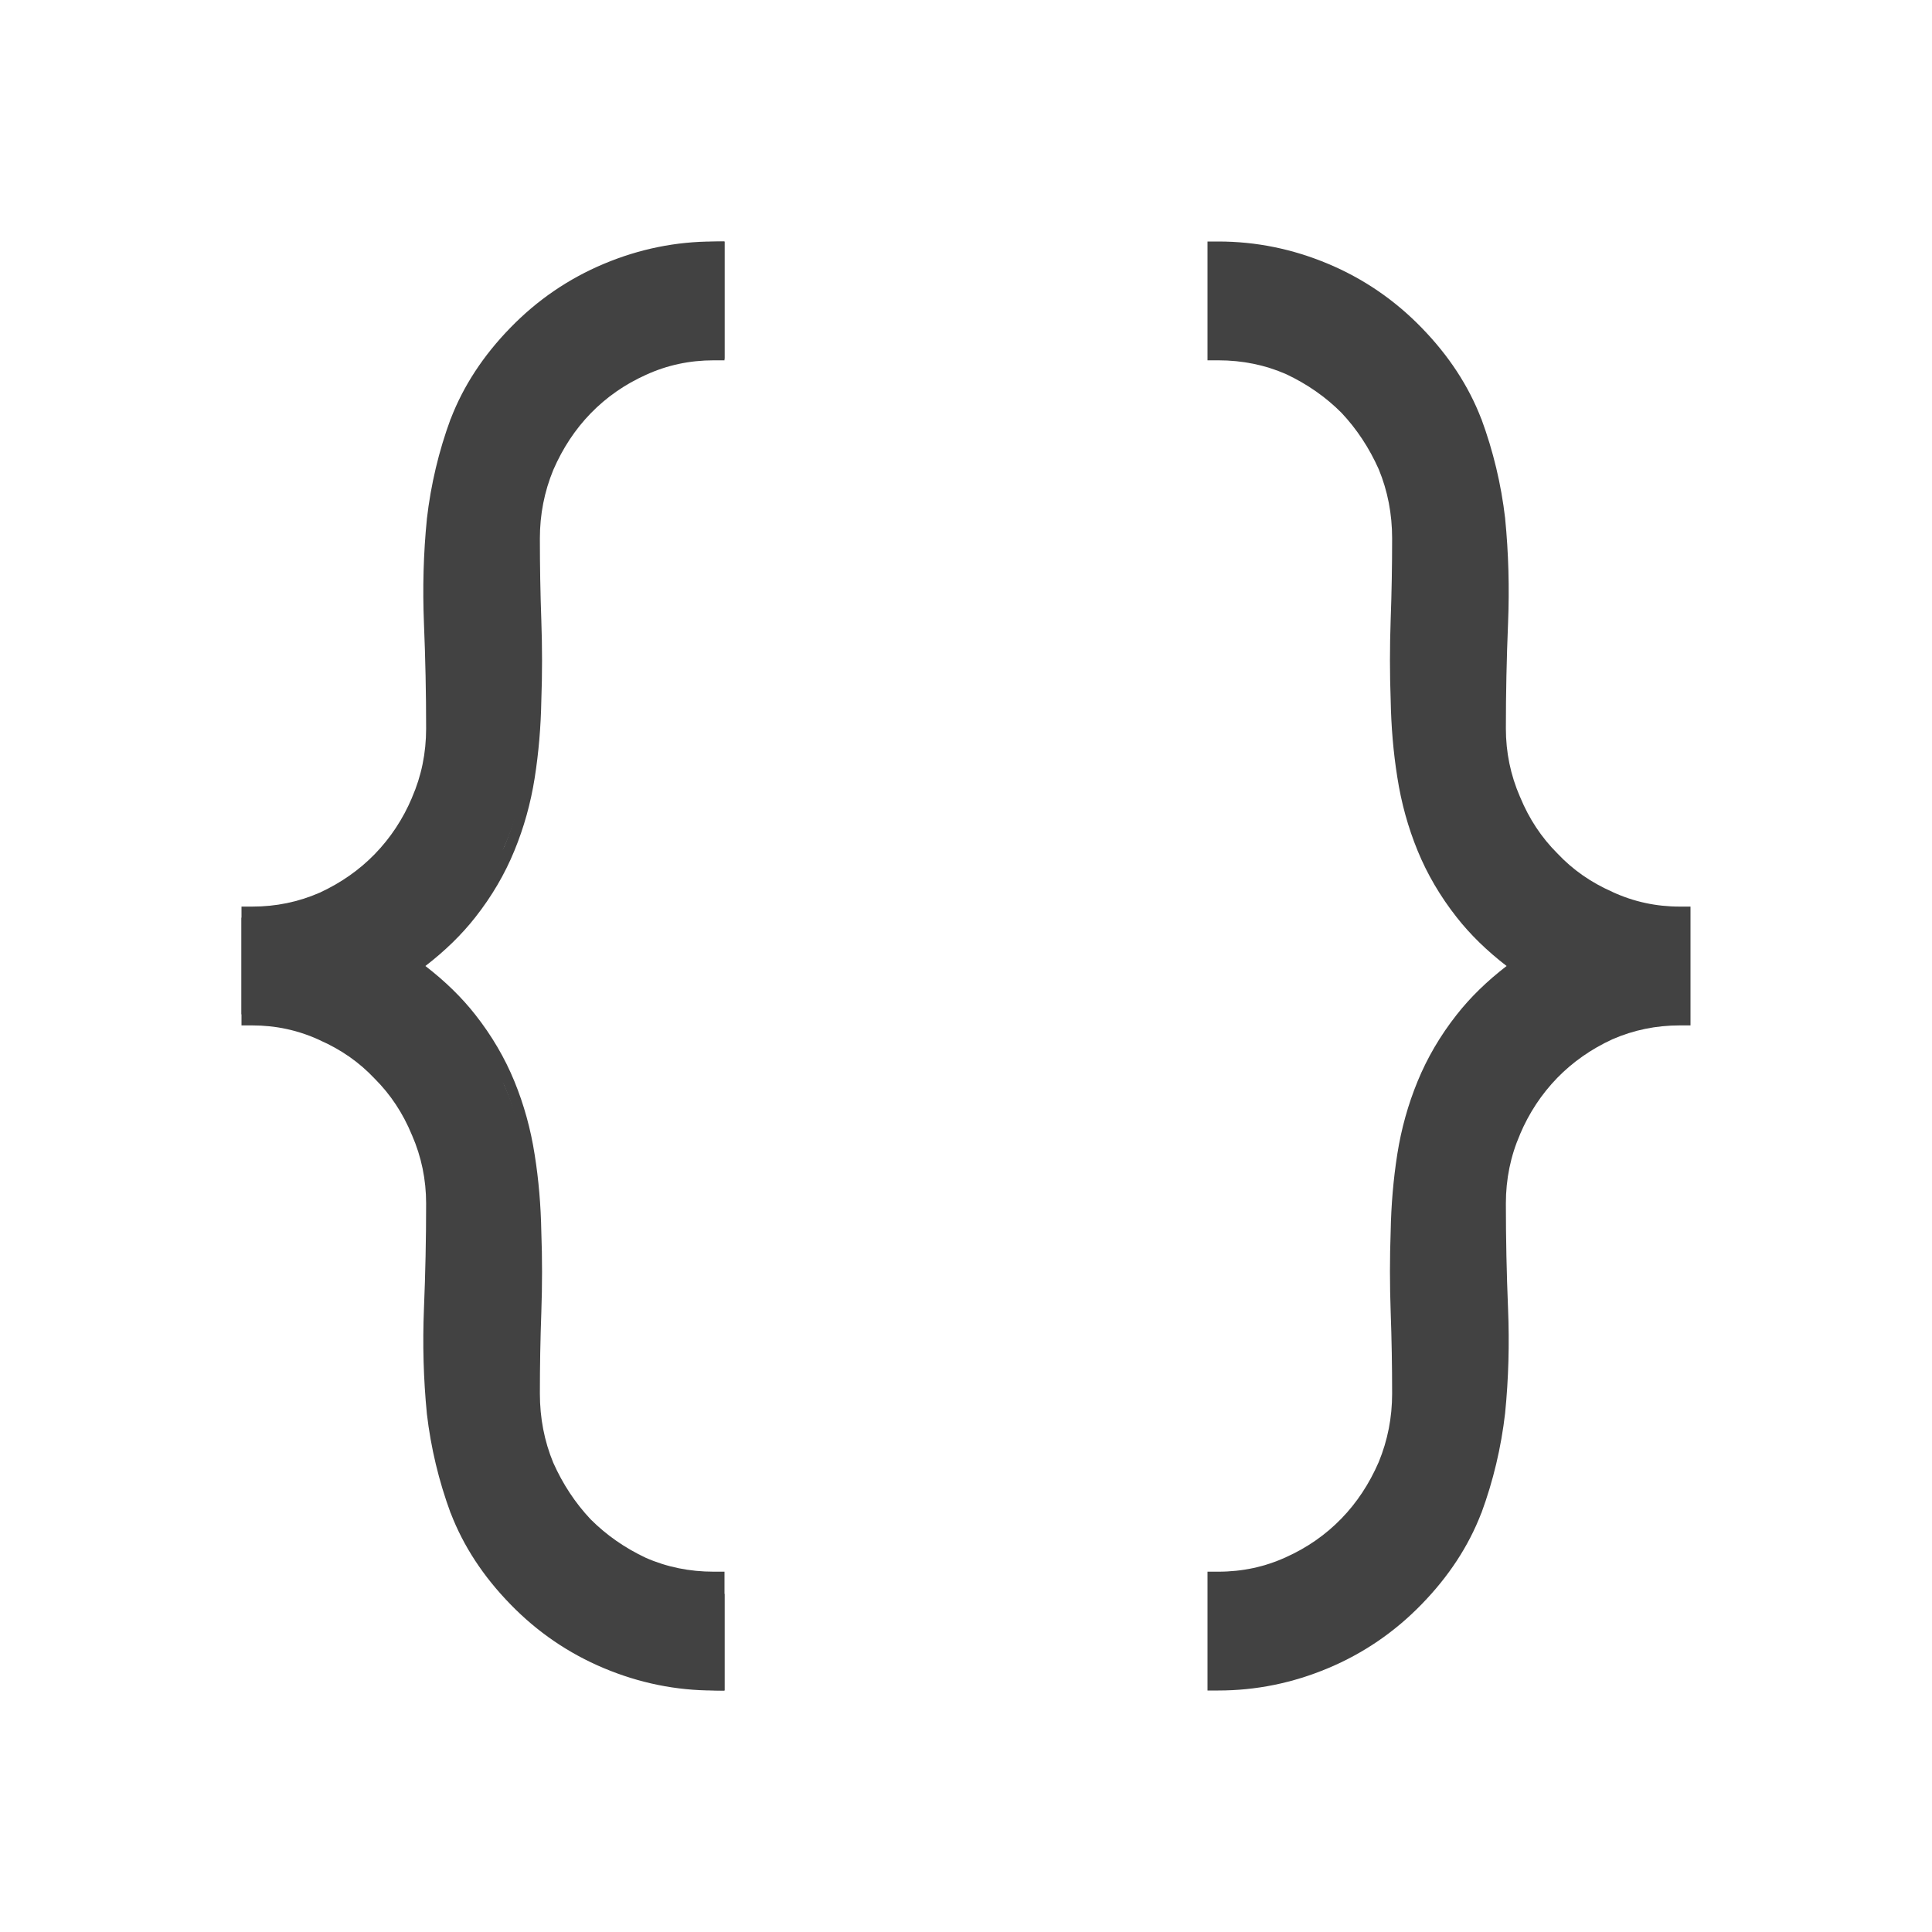
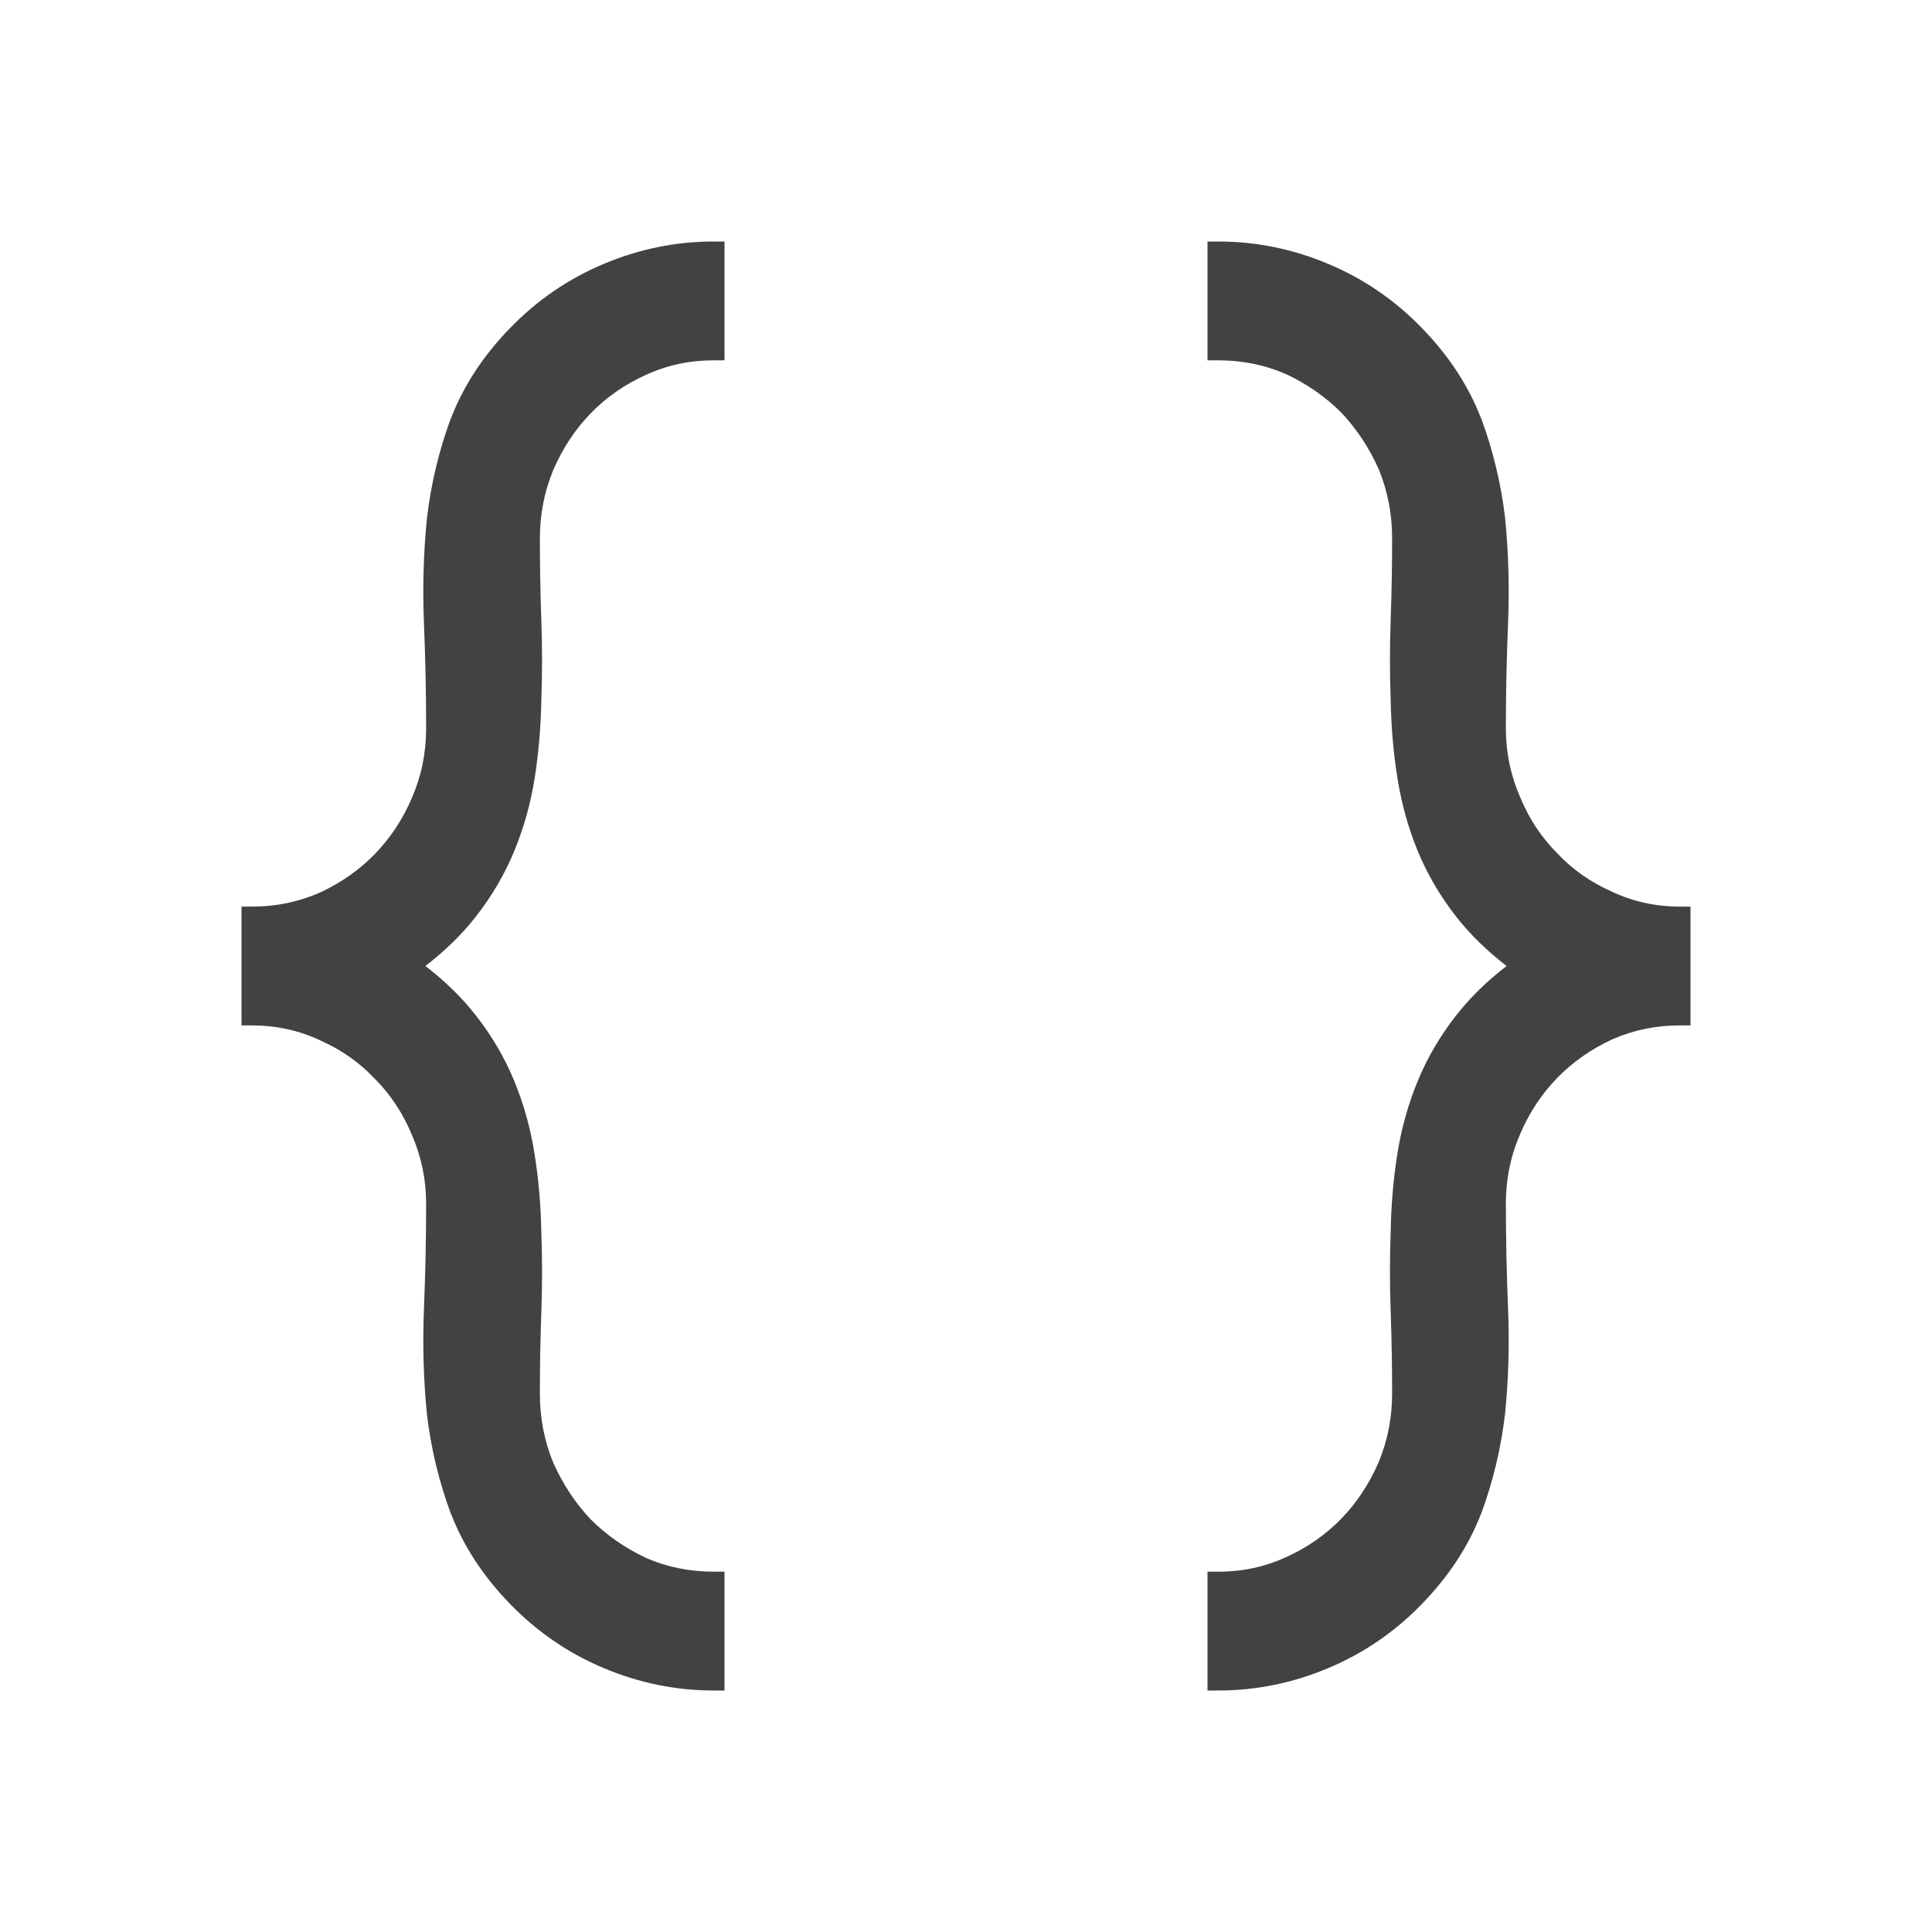
<svg xmlns="http://www.w3.org/2000/svg" width="16" height="16" viewBox="0 0 16 16" fill="none">
-   <path d="M2 7.6C2.217 7.6 2.423 7.558 2.619 7.475C2.815 7.388 2.983 7.273 3.125 7.131C3.271 6.985 3.385 6.817 3.469 6.625C3.556 6.429 3.6 6.221 3.6 6C3.6 5.704 3.594 5.408 3.581 5.112C3.569 4.817 3.577 4.529 3.606 4.25C3.64 3.967 3.706 3.694 3.806 3.431C3.91 3.169 4.075 2.925 4.3 2.7C4.525 2.475 4.785 2.302 5.081 2.181C5.377 2.06 5.683 2 6 2V2.972C5.779 2.972 5.696 2.913 5.5 3C5.308 3.083 4.646 3.354 4.5 3.5C4.358 3.642 4.612 3.585 4.525 3.781C4.442 3.977 4.4 4.183 4.4 4.4C4.4 4.633 4.404 4.865 4.412 5.094C4.421 5.319 4.421 5.542 4.412 5.763C4.408 5.979 4.39 6.192 4.356 6.4C4.323 6.604 4.267 6.8 4.188 6.987C4.108 7.175 4 7.354 3.862 7.525C3.725 7.696 3.548 7.854 3.331 8C3.548 8.146 3.725 8.304 3.862 8.475C4 8.646 4.108 8.825 4.188 9.012C4.267 9.2 4.323 9.398 4.356 9.606C4.39 9.81 4.408 10.023 4.412 10.244C4.421 10.46 4.421 10.683 4.412 10.912C4.404 11.137 4.4 11.367 4.4 11.6C4.4 11.821 4.442 12.029 4.525 12.225C4.612 12.417 4.727 12.585 4.869 12.731C5.015 12.873 5.183 12.988 5.375 13.075C5.571 13.158 5.779 13.2 6 13.2V14C5.683 14 5.377 13.94 5.081 13.819C4.785 13.698 4.525 13.525 4.3 13.3C4.075 13.075 3.91 12.831 3.806 12.569C3.706 12.306 3.64 12.035 3.606 11.756C3.577 11.473 3.569 11.183 3.581 10.887C3.594 10.592 3.6 10.296 3.6 10C3.6 9.783 3.556 9.577 3.469 9.381C3.385 9.185 3.271 9.017 3.125 8.875C2.983 8.729 2.815 8.615 2.619 8.531C2.423 8.444 2.217 8.4 2 8.4V7.6Z" fill="#424242" />
-   <path fill-rule="evenodd" clip-rule="evenodd" d="M2 7.508H2.089C2.285 7.508 2.471 7.47 2.647 7.393C2.825 7.311 2.976 7.204 3.103 7.074C3.234 6.939 3.337 6.783 3.412 6.606L3.412 6.605C3.49 6.426 3.529 6.236 3.529 6.033C3.529 5.743 3.523 5.454 3.511 5.164C3.499 4.868 3.507 4.58 3.535 4.301L3.535 4.299C3.568 4.012 3.634 3.735 3.732 3.469L3.733 3.468C3.838 3.195 4.003 2.944 4.226 2.715C4.449 2.485 4.708 2.308 5.001 2.185C5.294 2.062 5.597 2 5.911 2H6V2.984H5.911C5.711 2.984 5.524 3.024 5.348 3.105C5.175 3.183 5.022 3.289 4.891 3.424C4.764 3.555 4.661 3.71 4.582 3.892C4.508 4.072 4.471 4.26 4.471 4.459C4.471 4.687 4.475 4.913 4.483 5.137C4.491 5.361 4.491 5.583 4.483 5.802C4.479 6.02 4.461 6.233 4.428 6.443C4.395 6.652 4.339 6.853 4.26 7.045C4.181 7.238 4.073 7.423 3.936 7.597C3.823 7.741 3.685 7.875 3.523 8C3.685 8.125 3.823 8.259 3.936 8.403C4.073 8.577 4.181 8.762 4.26 8.955C4.339 9.148 4.395 9.35 4.428 9.563C4.461 9.769 4.479 9.982 4.483 10.204C4.491 10.419 4.491 10.641 4.483 10.869C4.475 11.088 4.471 11.313 4.471 11.541C4.471 11.744 4.508 11.935 4.582 12.114C4.661 12.291 4.764 12.447 4.891 12.582C5.022 12.713 5.174 12.819 5.348 12.901C5.523 12.978 5.711 13.016 5.911 13.016H6V14H5.911C5.597 14 5.294 13.938 5.001 13.815C4.708 13.692 4.449 13.515 4.226 13.285C4.003 13.056 3.838 12.805 3.733 12.532L3.732 12.531C3.634 12.265 3.568 11.99 3.535 11.707L3.535 11.706C3.507 11.421 3.499 11.132 3.511 10.836C3.523 10.546 3.529 10.257 3.529 9.967C3.529 9.769 3.49 9.58 3.412 9.401L3.411 9.399C3.337 9.219 3.234 9.064 3.104 8.934L3.102 8.932C2.976 8.798 2.825 8.692 2.647 8.614L2.646 8.613C2.47 8.532 2.285 8.492 2.089 8.492H2V7.508ZM5.112 13.285C4.929 13.199 4.639 13.139 4.5 13C4.365 12.857 4.344 12.38 4.26 12.191C4.181 11.999 4.382 11.758 4.382 11.541C4.382 11.312 4.386 11.086 4.394 10.865C4.402 10.639 4.402 10.42 4.394 10.207C4.39 9.99 4.372 9.781 4.34 9.58C4.309 9.375 4.255 9.18 4.179 8.996C4.104 8.811 3.543 8.735 3.411 8.567C3.298 8.421 3.274 8.331 3.104 8.204C3.077 8.184 3.132 8.019 3.104 8C3.132 7.981 2.968 7.28 3.411 7.721C3.581 7.594 3.386 7.645 3.5 7.5C3.631 7.332 4.104 7.189 4.179 7.004C4.255 6.82 4.309 6.627 4.34 6.426C4.372 6.221 4.39 6.012 4.394 5.799C4.402 5.582 4.402 5.363 4.394 5.141C4.386 4.916 4.382 4.689 4.382 4.459C4.382 4.246 4.261 4.085 4.34 3.892C4.424 3.699 4.205 3.608 4.34 3.469C4.48 3.326 5.131 3.096 5.314 3.014C5.501 2.928 5.7 2.885 5.911 2.885V2.098C5.881 2.098 5.851 2.099 5.822 2.1C5.551 2.111 5.288 2.17 5.033 2.277C4.75 2.395 4.502 2.566 4.287 2.787C4.072 3.008 3.914 3.248 3.815 3.506C3.719 3.764 3.656 4.033 3.624 4.311C3.596 4.586 3.588 4.869 3.6 5.16C3.612 5.451 3.618 5.742 3.618 6.033C3.618 6.25 3.576 6.455 3.492 6.648C3.413 6.836 3.303 7.002 3.164 7.145C3.029 7.285 2.867 7.398 2.68 7.484C2.493 7.566 2.296 7.607 2.089 7.607V8.393C2.296 8.393 2.493 8.436 2.68 8.523C2.867 8.605 3.029 8.717 3.164 8.861C3.303 9 3.413 9.166 3.492 9.359C3.576 9.551 3.618 9.754 3.618 9.967C3.618 10.258 3.612 10.549 3.6 10.84C3.588 11.131 3.596 11.416 3.624 11.695C3.656 11.969 3.719 12.236 3.815 12.494C3.914 12.752 4.072 12.992 4.287 13.213C4.502 13.434 4.75 13.604 5.033 13.723C5.288 13.831 5.551 13.889 5.822 13.9C5.851 13.901 5.881 13.902 5.911 13.902L5.5 13.5C5.289 13.5 5.299 13.367 5.112 13.285Z" fill="#424242" />
-   <path fill-rule="evenodd" clip-rule="evenodd" d="M10 13.028L10 13.016L10.089 13.016C10.289 13.016 10.476 12.976 10.652 12.895C10.825 12.817 10.978 12.711 11.109 12.576C11.236 12.445 11.339 12.29 11.418 12.108C11.492 11.928 11.529 11.74 11.529 11.541C11.529 11.313 11.525 11.087 11.517 10.863C11.509 10.639 11.509 10.417 11.517 10.198C11.521 9.98 11.539 9.767 11.572 9.557C11.605 9.348 11.661 9.147 11.74 8.955C11.819 8.762 11.927 8.577 12.064 8.403C12.177 8.259 12.315 8.125 12.477 8C12.315 7.875 12.177 7.741 12.064 7.597C11.927 7.423 11.819 7.238 11.74 7.045C11.661 6.852 11.605 6.65 11.572 6.437C11.539 6.231 11.521 6.018 11.517 5.796C11.509 5.58 11.509 5.359 11.517 5.131C11.525 4.911 11.529 4.687 11.529 4.459C11.529 4.256 11.492 4.065 11.418 3.886C11.339 3.709 11.236 3.553 11.109 3.418C10.978 3.287 10.826 3.181 10.652 3.099C10.476 3.022 10.289 2.984 10.089 2.984L10 2.984L10 2.8L10 2L10.089 2C10.403 2 10.706 2.062 10.999 2.185C11.292 2.308 11.551 2.485 11.774 2.715C11.997 2.944 12.162 3.195 12.267 3.468L12.268 3.469C12.366 3.735 12.432 4.01 12.465 4.293L12.465 4.295C12.493 4.578 12.501 4.868 12.489 5.164C12.477 5.454 12.471 5.743 12.471 6.033C12.471 6.231 12.51 6.42 12.588 6.599L12.589 6.601C12.663 6.781 12.766 6.936 12.896 7.066L12.898 7.068C13.024 7.202 13.175 7.308 13.353 7.386L13.354 7.387C13.53 7.468 13.715 7.508 13.911 7.508L14 7.508L14 7.6L14 8.4L14 8.492L13.911 8.492C13.715 8.492 13.529 8.53 13.353 8.607C13.175 8.689 13.024 8.796 12.897 8.926C12.766 9.061 12.663 9.217 12.588 9.394L12.588 9.395C12.51 9.574 12.471 9.764 12.471 9.967C12.471 10.257 12.477 10.546 12.489 10.836C12.501 11.132 12.493 11.419 12.465 11.7L12.465 11.701C12.432 11.988 12.366 12.265 12.268 12.531L12.267 12.532C12.162 12.805 11.997 13.056 11.774 13.285C11.551 13.515 11.292 13.692 10.999 13.815C10.706 13.938 10.403 14 10.089 14L10 14L10 13.028Z" fill="#424242" />
+   <path fill-rule="evenodd" clip-rule="evenodd" d="M6 2.984V2.972V2H5.911C5.597 2 5.294 2.062 5.001 2.185C4.708 2.308 4.449 2.485 4.226 2.715C4.003 2.944 3.838 3.195 3.733 3.468L3.732 3.469C3.634 3.735 3.568 4.012 3.535 4.299L3.535 4.301C3.507 4.58 3.499 4.868 3.511 5.164C3.523 5.454 3.529 5.743 3.529 6.033C3.529 6.236 3.49 6.426 3.412 6.605L3.412 6.606C3.337 6.783 3.234 6.939 3.103 7.074C2.976 7.204 2.825 7.311 2.647 7.393C2.471 7.47 2.285 7.508 2.089 7.508H2V7.6V8.4V8.492H2.089C2.285 8.492 2.47 8.532 2.646 8.613L2.647 8.614C2.825 8.692 2.976 8.798 3.102 8.932L3.104 8.934C3.234 9.064 3.337 9.219 3.411 9.399L3.412 9.401C3.49 9.58 3.529 9.769 3.529 9.967C3.529 10.257 3.523 10.546 3.511 10.836C3.499 11.132 3.507 11.421 3.535 11.706L3.535 11.707C3.568 11.99 3.634 12.265 3.732 12.531L3.733 12.532C3.838 12.805 4.003 13.056 4.226 13.285C4.449 13.515 4.708 13.692 5.001 13.815C5.294 13.938 5.597 14 5.911 14H6V13.2V13.016H5.911C5.711 13.016 5.523 12.978 5.348 12.901C5.174 12.819 5.022 12.713 4.891 12.582C4.764 12.447 4.661 12.291 4.582 12.114C4.508 11.935 4.471 11.744 4.471 11.541C4.471 11.313 4.475 11.088 4.483 10.869C4.491 10.641 4.491 10.419 4.483 10.204C4.479 9.982 4.461 9.769 4.428 9.563C4.395 9.35 4.339 9.148 4.26 8.955C4.181 8.762 4.073 8.577 3.936 8.403C3.823 8.259 3.685 8.125 3.523 8C3.685 7.875 3.823 7.741 3.936 7.597C4.073 7.423 4.181 7.238 4.26 7.045C4.339 6.853 4.395 6.652 4.428 6.443C4.461 6.233 4.479 6.02 4.483 5.802C4.491 5.583 4.491 5.361 4.483 5.137C4.475 4.913 4.471 4.687 4.471 4.459C4.471 4.26 4.508 4.072 4.582 3.892C4.661 3.71 4.764 3.555 4.891 3.424C5.022 3.289 5.175 3.183 5.348 3.105C5.524 3.024 5.711 2.984 5.911 2.984H6ZM10 13.016V13.028V14H10.089C10.403 14 10.706 13.938 10.999 13.815C11.292 13.692 11.551 13.515 11.774 13.285C11.997 13.056 12.162 12.805 12.267 12.532L12.268 12.531C12.366 12.265 12.432 11.988 12.465 11.701L12.465 11.7C12.493 11.419 12.501 11.132 12.489 10.836C12.477 10.546 12.471 10.257 12.471 9.967C12.471 9.764 12.51 9.574 12.588 9.395L12.588 9.394C12.663 9.217 12.766 9.061 12.897 8.926C13.024 8.796 13.175 8.689 13.353 8.607C13.529 8.53 13.715 8.492 13.911 8.492H14V8.4V7.6V7.508H13.911C13.715 7.508 13.53 7.468 13.354 7.387L13.353 7.386C13.175 7.308 13.024 7.202 12.898 7.068L12.896 7.066C12.766 6.936 12.663 6.781 12.589 6.601L12.588 6.599C12.51 6.42 12.471 6.231 12.471 6.033C12.471 5.743 12.477 5.454 12.489 5.164C12.501 4.868 12.493 4.578 12.465 4.295L12.465 4.293C12.432 4.01 12.366 3.735 12.268 3.469L12.267 3.468C12.162 3.195 11.997 2.944 11.774 2.715C11.551 2.485 11.292 2.308 10.999 2.185C10.706 2.062 10.403 2 10.089 2H10V2.8V2.984H10.089C10.289 2.984 10.476 3.022 10.652 3.099C10.826 3.181 10.978 3.287 11.109 3.418C11.236 3.553 11.339 3.709 11.418 3.886C11.492 4.065 11.529 4.256 11.529 4.459C11.529 4.687 11.525 4.911 11.517 5.131C11.509 5.359 11.509 5.58 11.517 5.796C11.521 6.018 11.539 6.231 11.572 6.437C11.605 6.65 11.661 6.852 11.74 7.045C11.819 7.238 11.927 7.423 12.064 7.597C12.177 7.741 12.315 7.875 12.477 8C12.315 8.125 12.177 8.259 12.064 8.403C11.927 8.577 11.819 8.762 11.74 8.955C11.661 9.147 11.605 9.348 11.572 9.557C11.539 9.767 11.521 9.98 11.517 10.198C11.509 10.417 11.509 10.639 11.517 10.863C11.525 11.087 11.529 11.313 11.529 11.541C11.529 11.74 11.492 11.928 11.418 12.108C11.339 12.29 11.236 12.445 11.109 12.576C10.978 12.711 10.825 12.817 10.652 12.895C10.476 12.976 10.289 13.016 10.089 13.016H10Z" fill="#424242" />
</svg>
